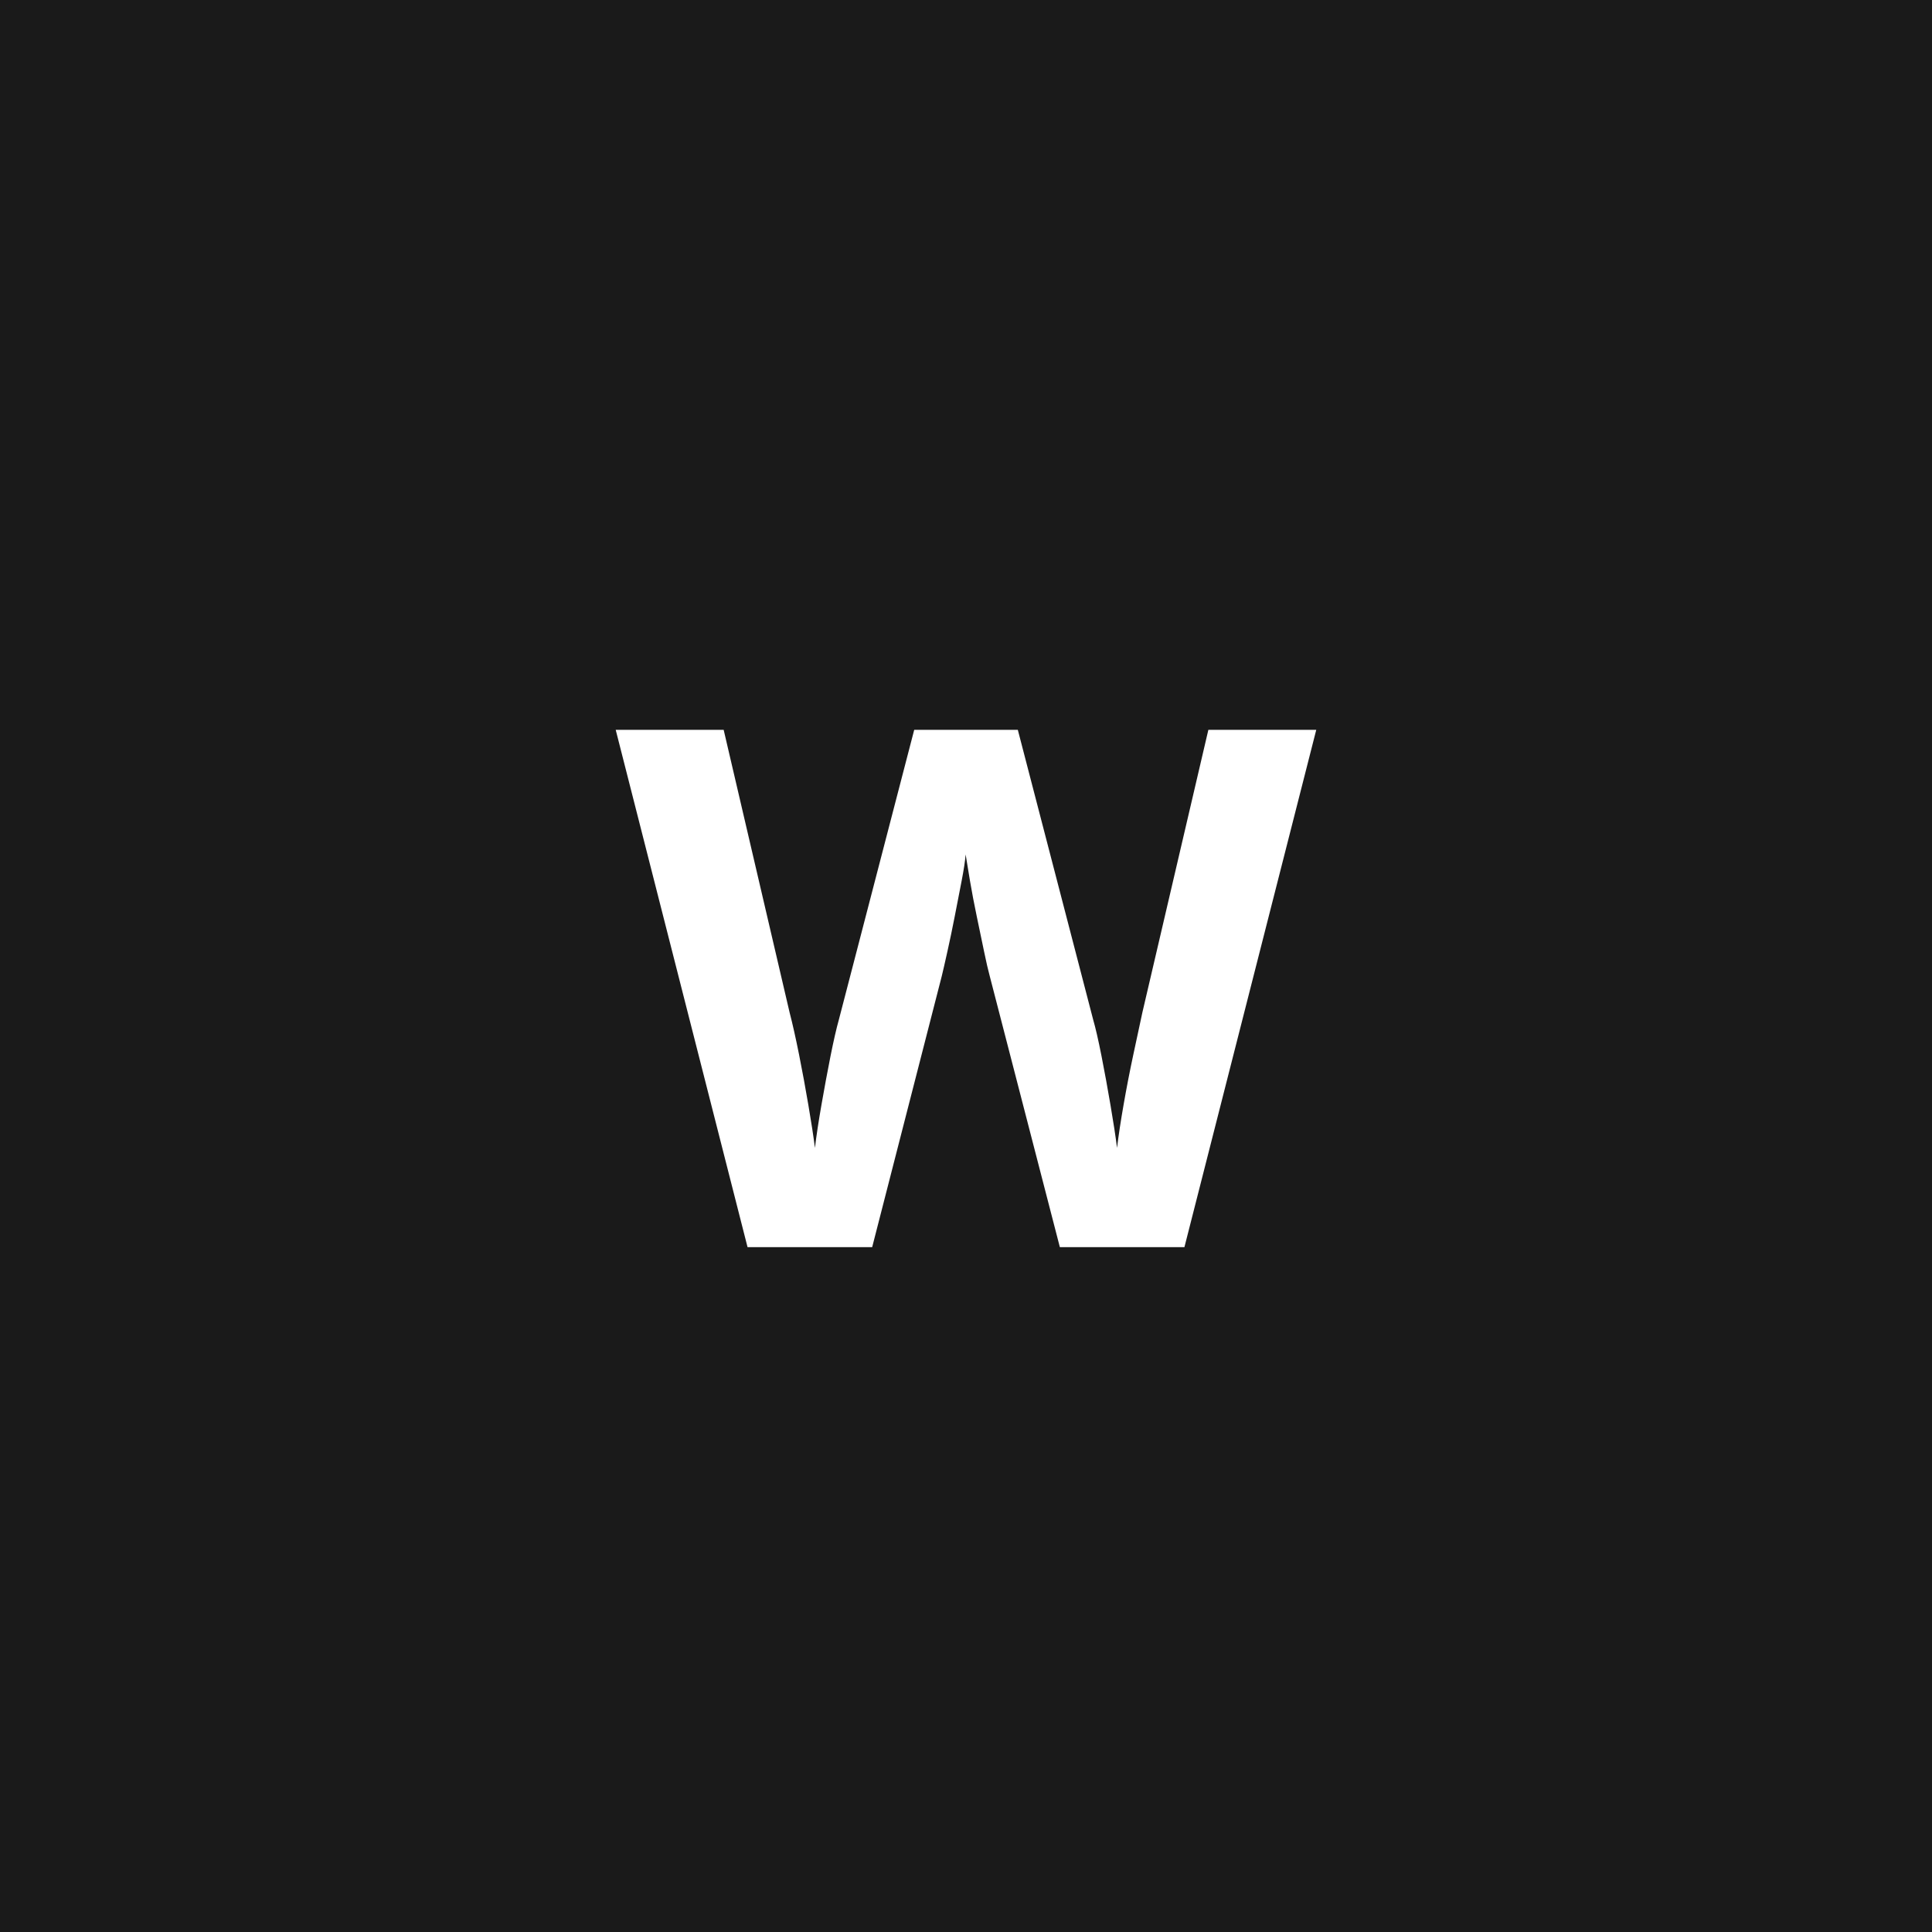
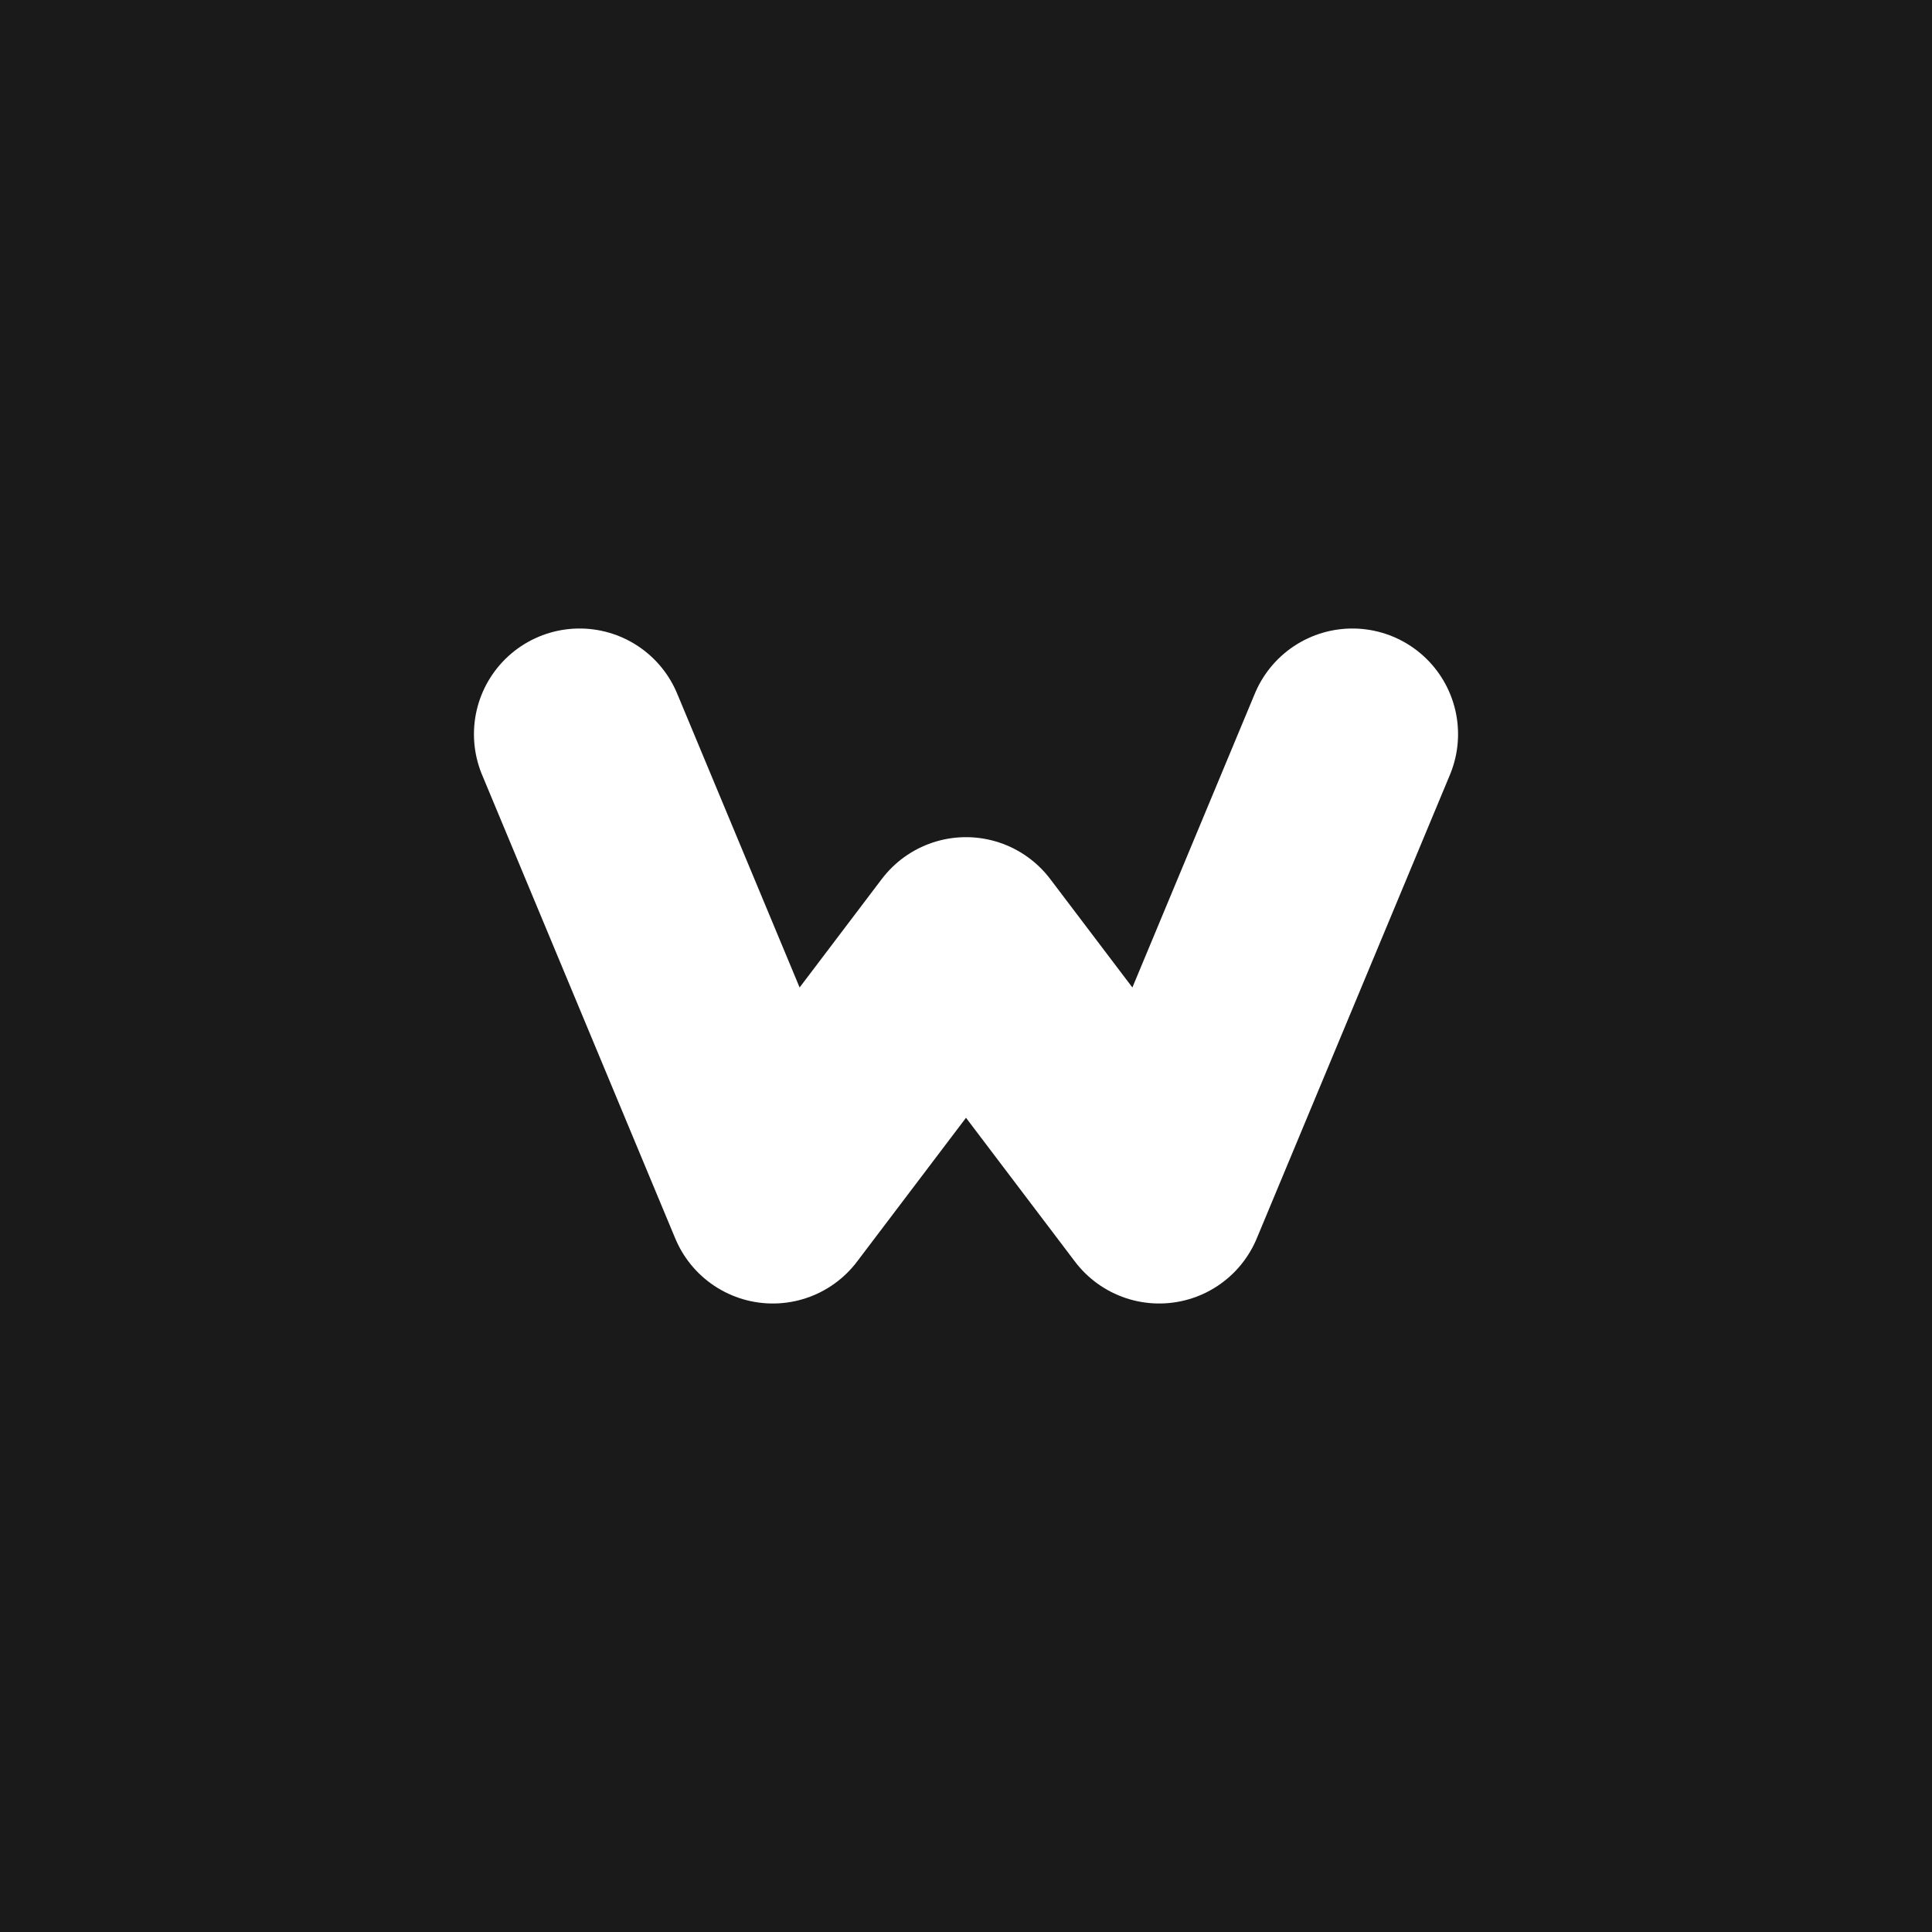
<svg xmlns="http://www.w3.org/2000/svg" width="512" height="512" viewBox="0 0 512 512">
-   <rect width="512" height="512" fill="#1a1a1a" />
-   <text x="256" y="256" fill="white" font-family="system-ui, sans-serif" font-weight="800" font-size="192" text-anchor="middle" dominant-baseline="central">W</text>
+   <rect width="512" height="512" fill="#1a1a1a" rx="0" />
+   <path d="M 153.6 194.56 L 204.8 317.44 L 256 249.856 L 307.2 317.44 L 358.4 194.56" stroke="white" stroke-width="56" stroke-linecap="round" stroke-linejoin="round" fill="none" />
</svg>
